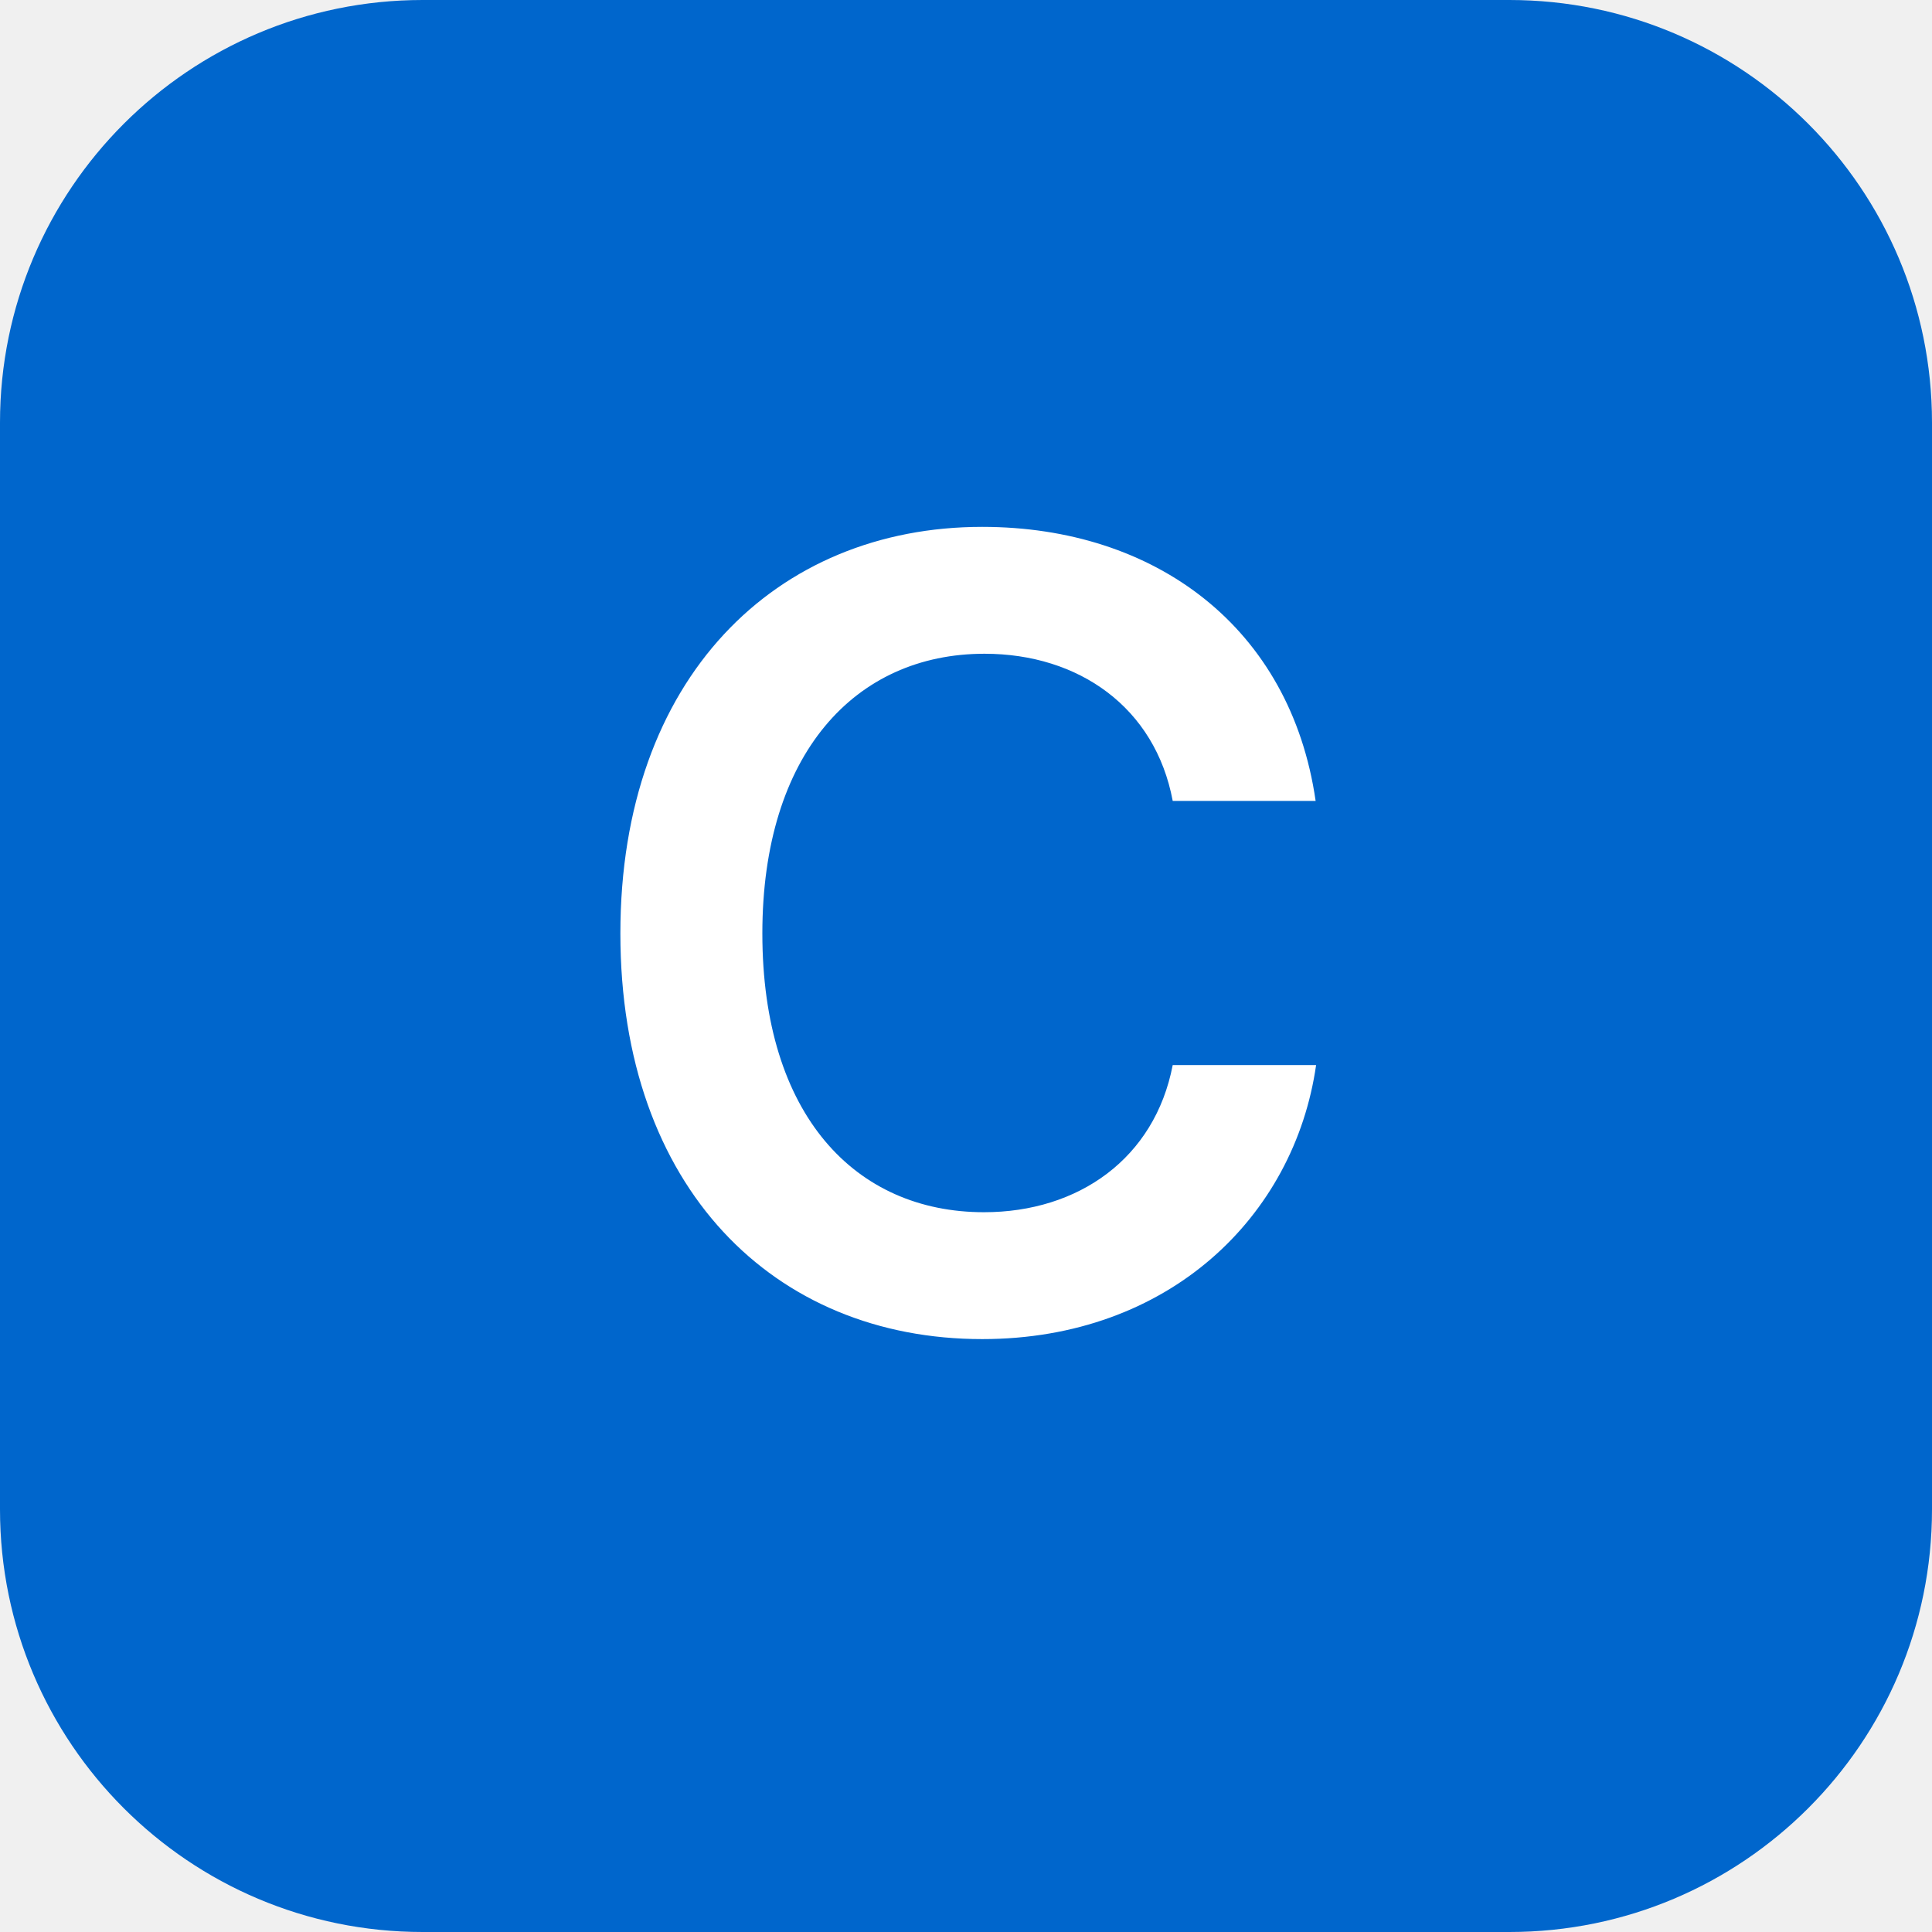
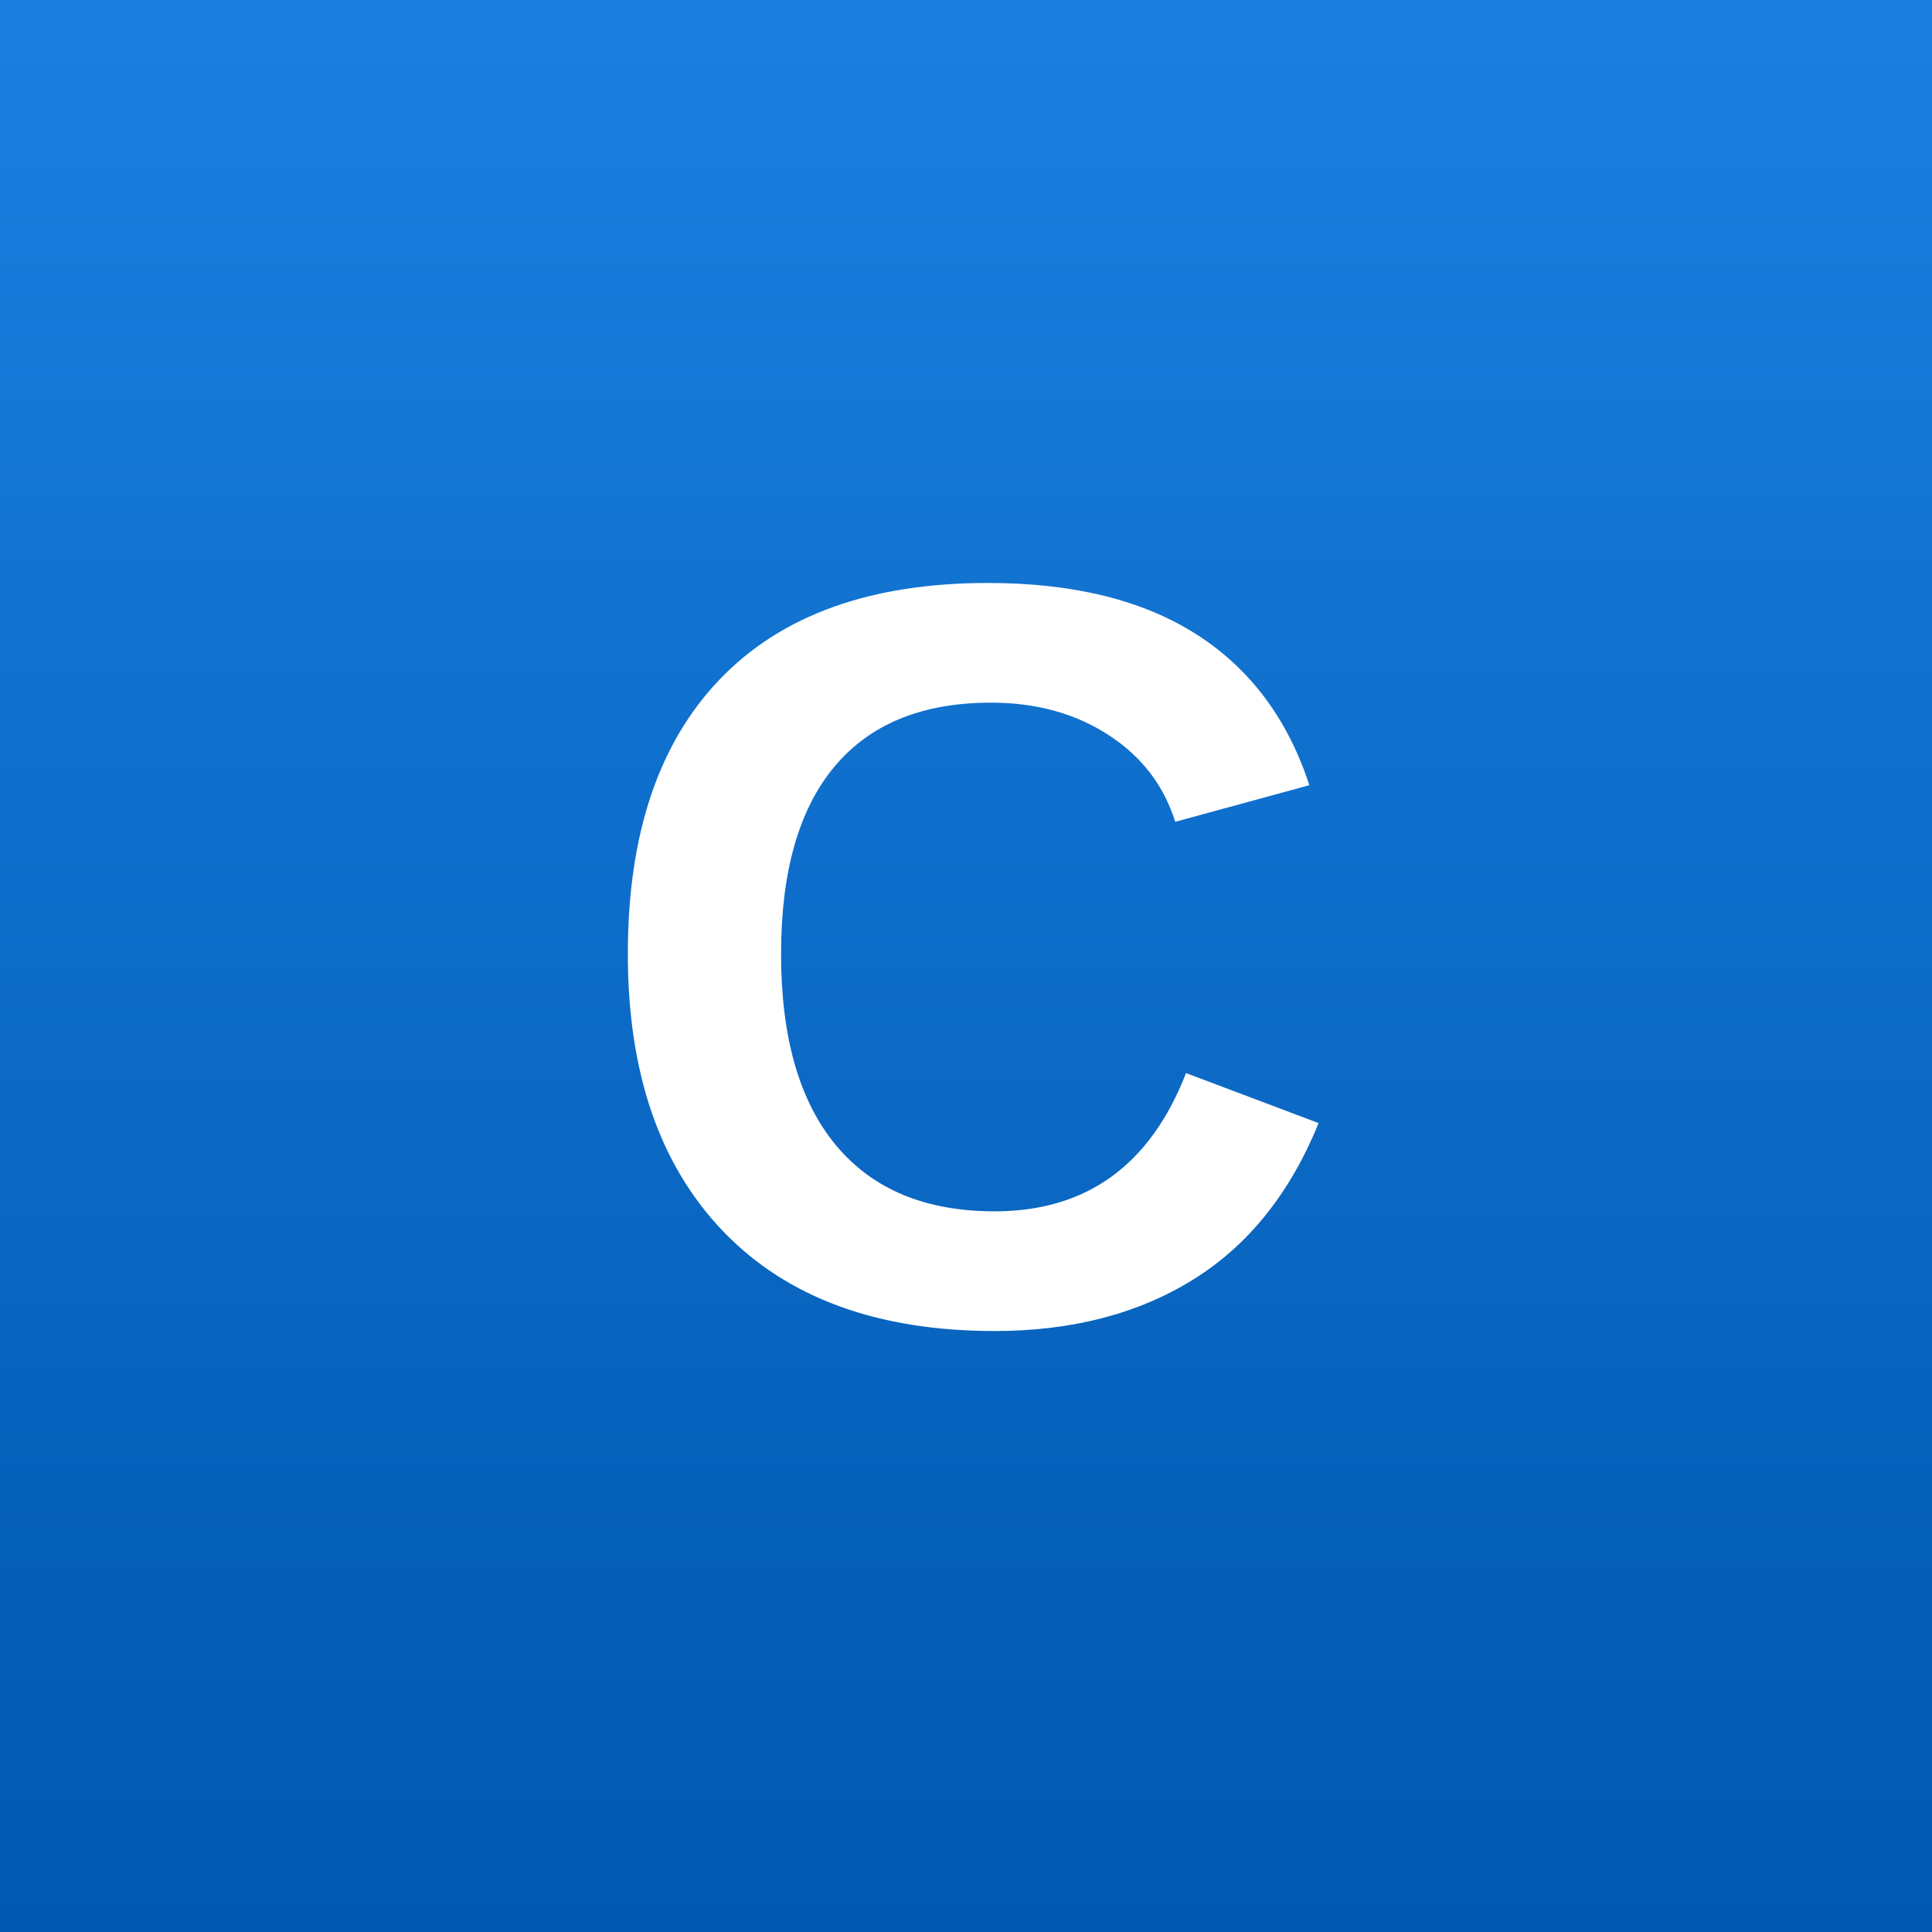
- <svg xmlns="http://www.w3.org/2000/svg" viewBox="0 0 64 64">
-   <rect width="64" height="64" rx="14" fill="#0066CC" />
-   <text x="32" y="44" text-anchor="middle" font-family="-apple-system, system-ui, sans-serif" font-size="36" font-weight="600" fill="#fff">C</text>
+ <svg xmlns="http://www.w3.org/2000/svg" viewBox="0 0 1024 1024">
+   <defs>
+     <linearGradient id="g" x1="0" y1="0" x2="0" y2="1">
+       <stop offset="0" stop-color="#1a7fe0" />
+       <stop offset="1" stop-color="#0058b0" />
+     </linearGradient>
+   </defs>
+   <rect width="1024" height="1024" fill="url(#g)" />
+   <text x="512" y="700" text-anchor="middle" fill="#fff" font-family="-apple-system, 'SF Pro Display', 'Helvetica Neue', Arial, sans-serif" font-size="560" font-weight="600" letter-spacing="-10">C</text>
</svg>
